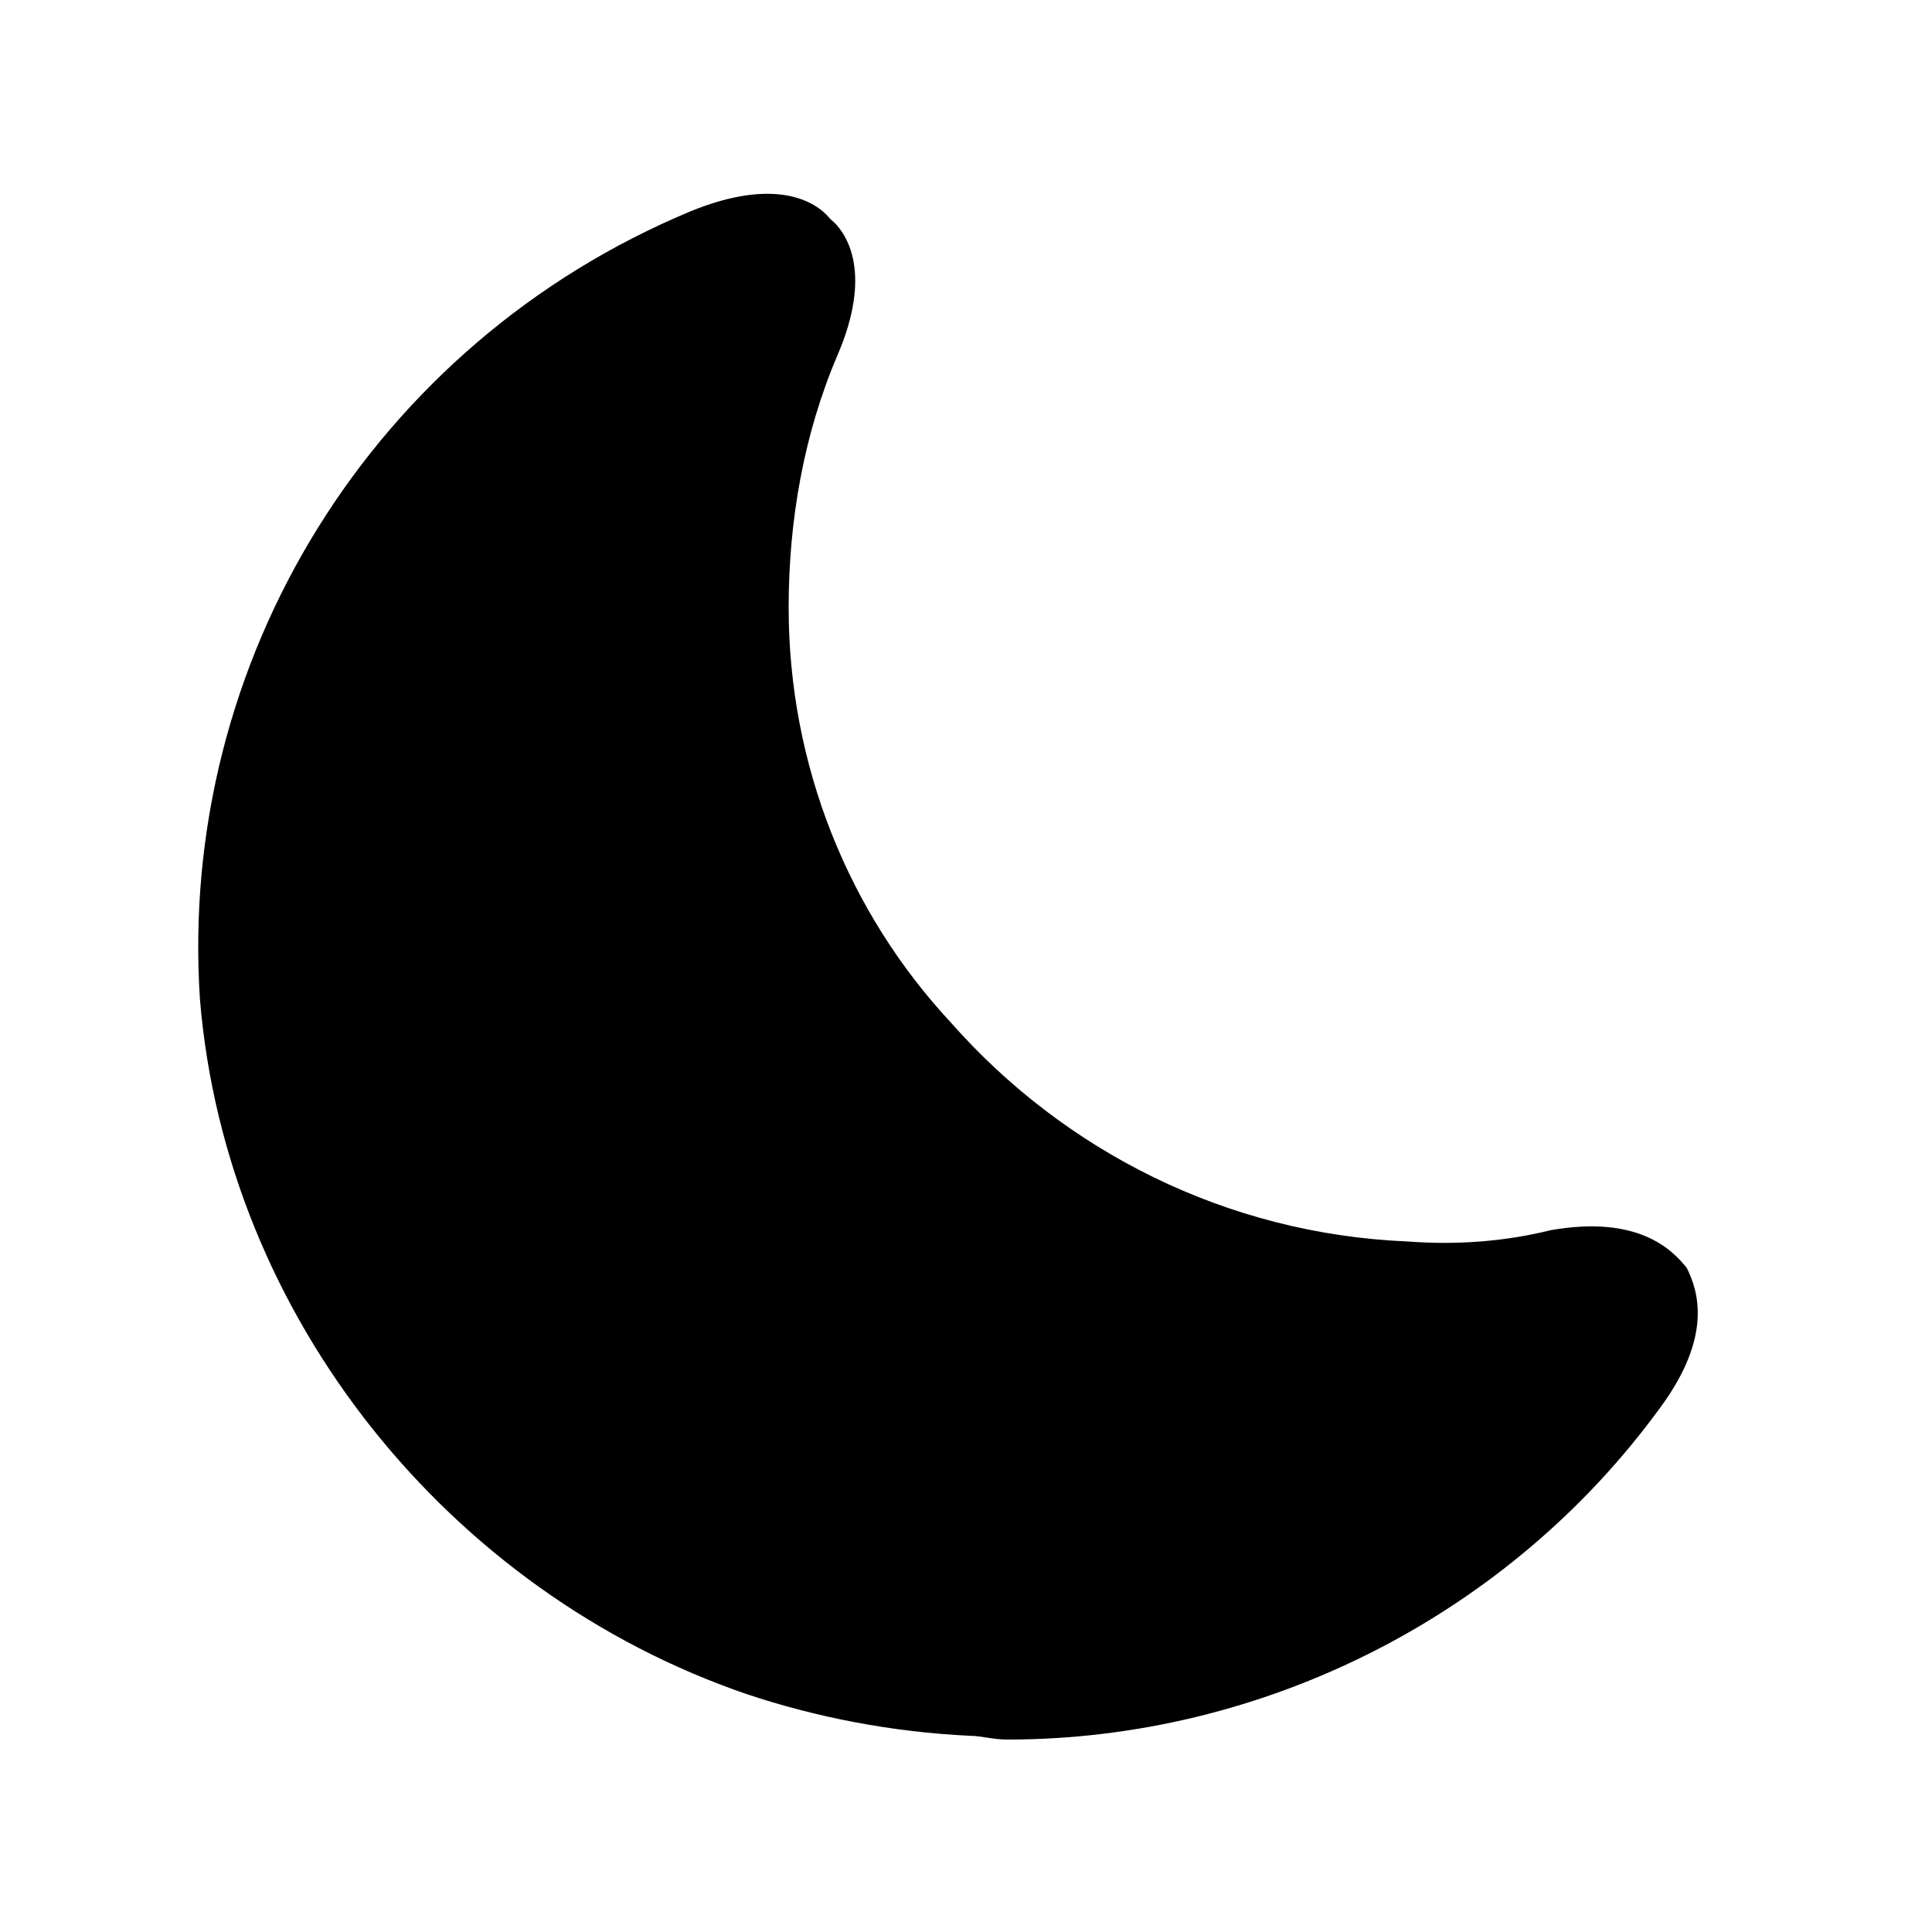
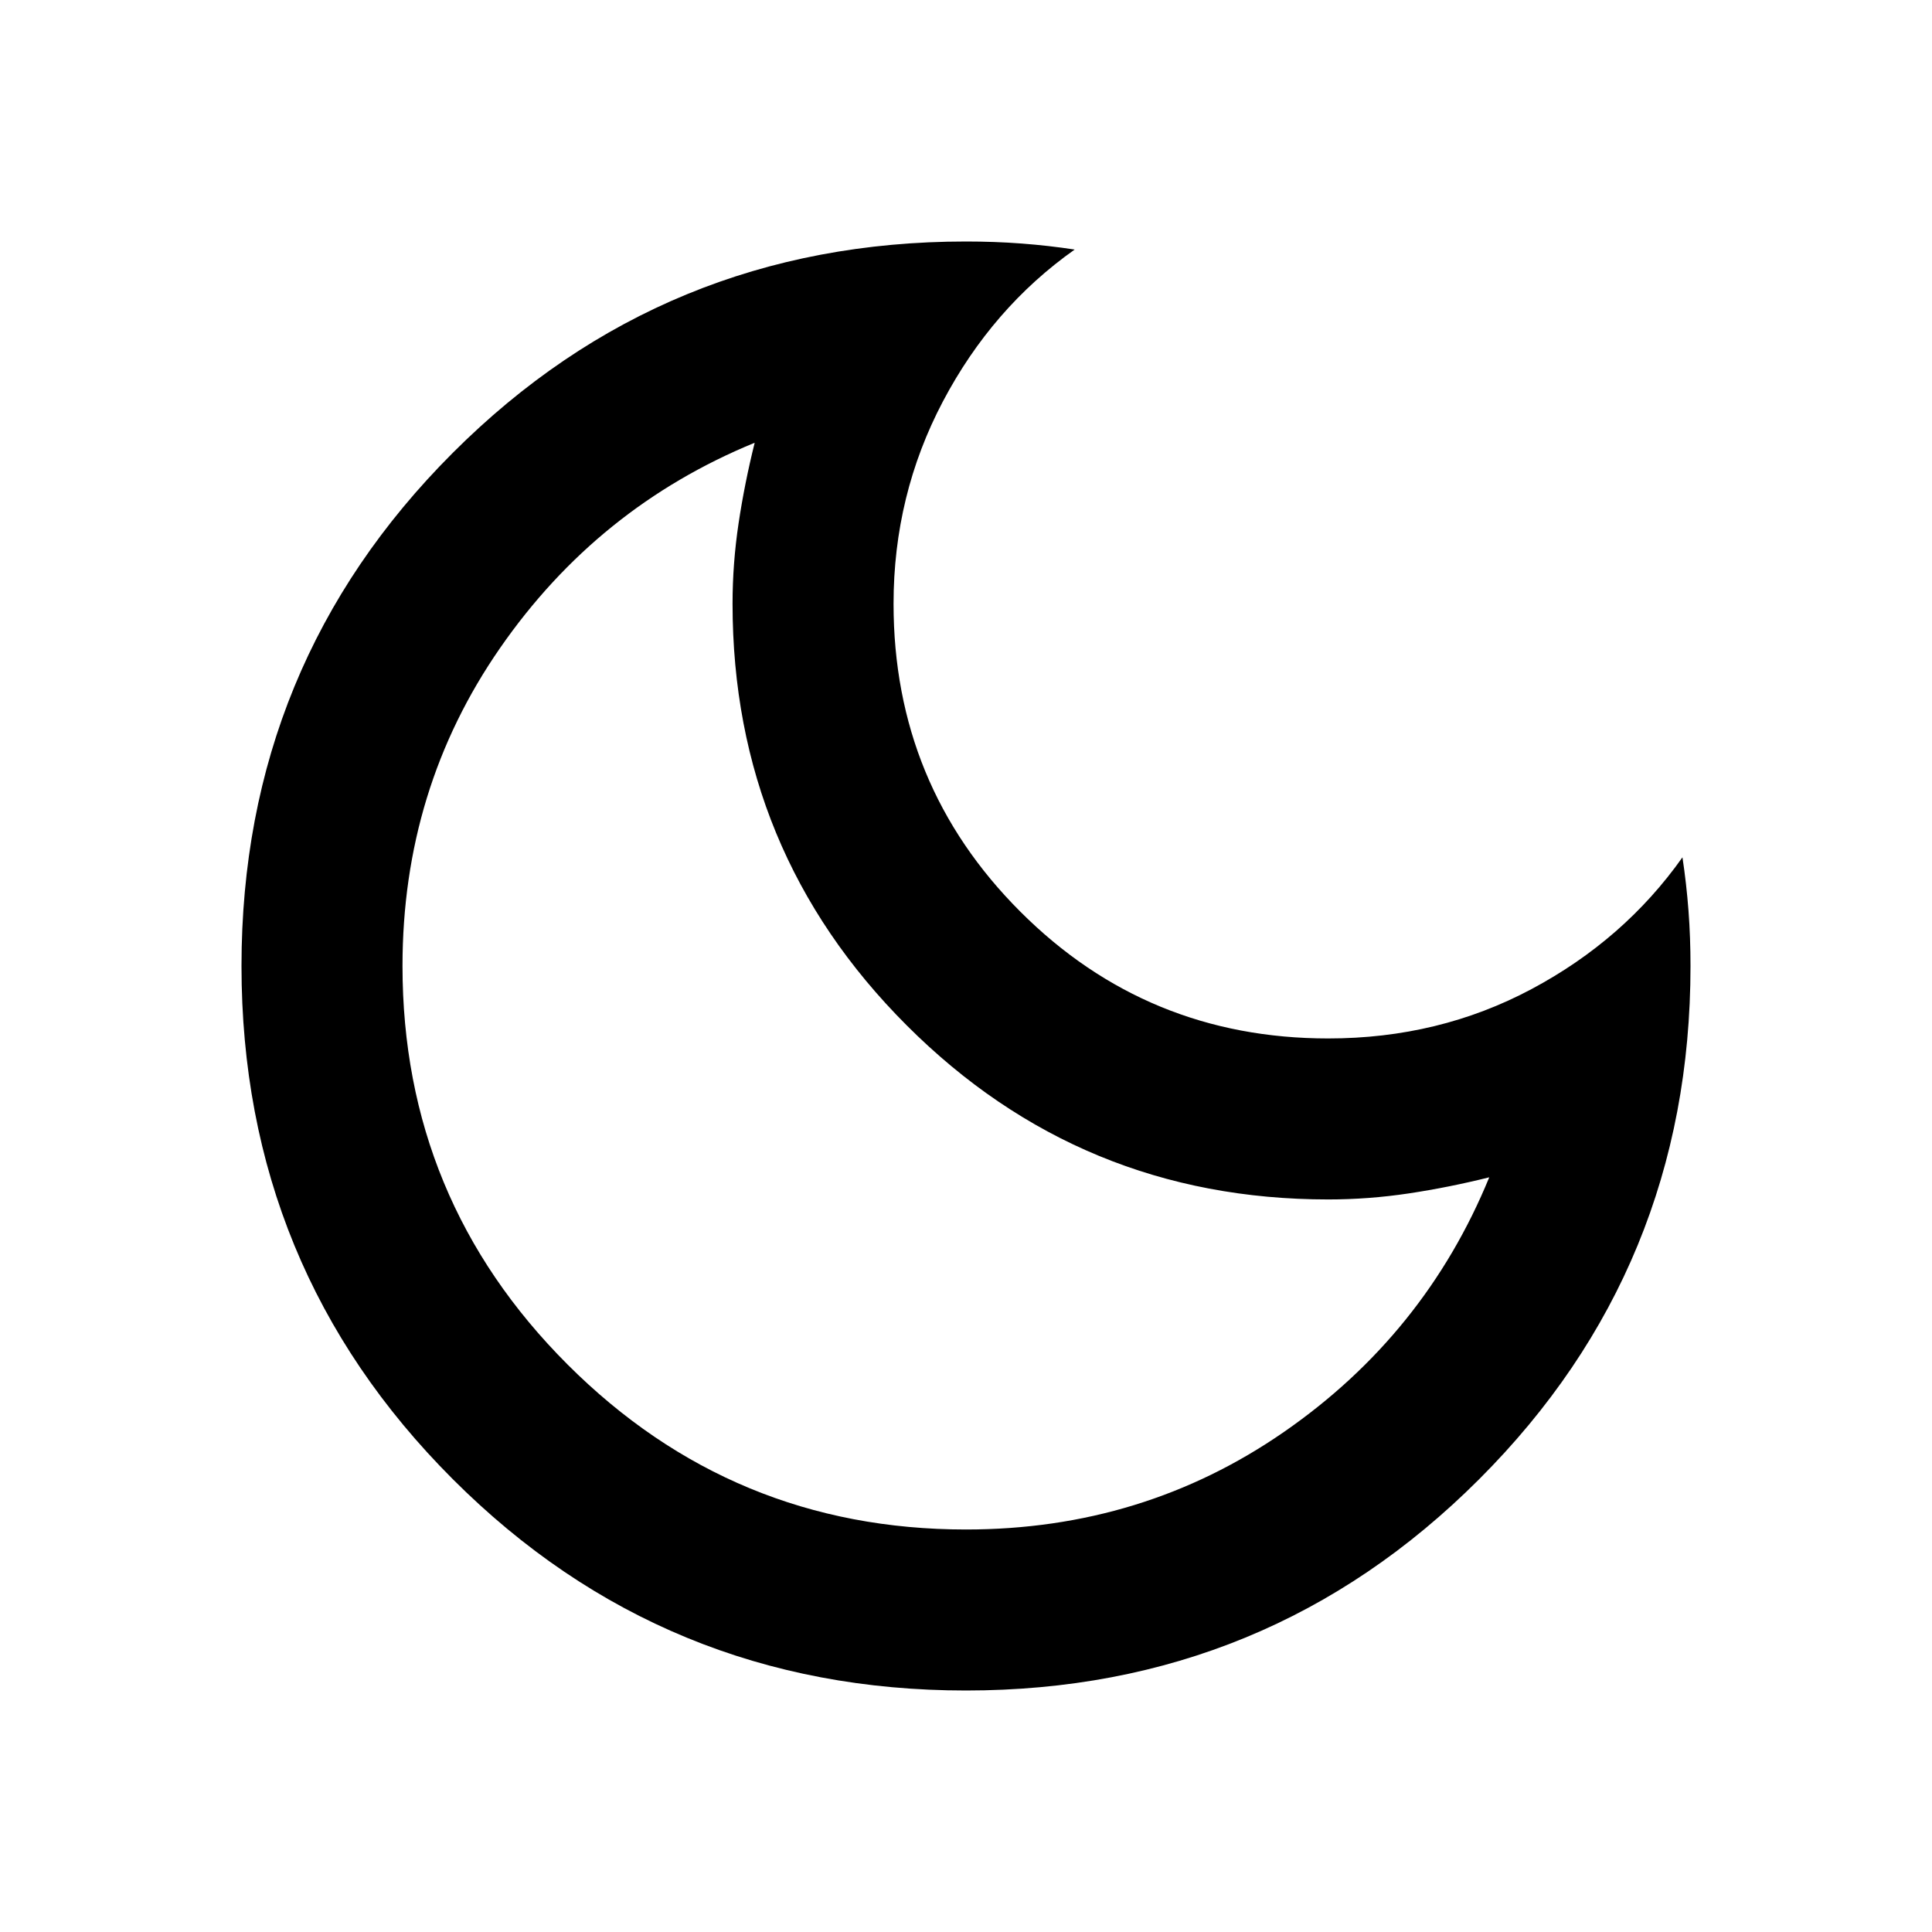
- <svg xmlns="http://www.w3.org/2000/svg" viewBox="0 0 512 512">
-   <path d="m447 336c-4-5-13-14-36-10-12 3-25 4-38 3-48-2-91-24-121-58-27-29-43-68-43-110 0-23 4-46 13-67 9-21 3-32-2-36-4-5-15-11-37-2-84 35-136 119-130 209 7 84 66 157 145 184 18 6 38 10 59 11 3 0 6 1 10 1 68 0 133-33 173-88 14-19 10-31 7-37z" />
+ <svg xmlns="http://www.w3.org/2000/svg" viewBox="0 0 24 24">
+   <path d="m12 21c-2.5 0-4.625-.875-6.375-2.625s-2.625-3.875-2.625-6.375.875-4.625 2.625-6.375 3.875-2.625 6.375-2.625c.233 0 .463.008.688.025s.446.042.662.075c-.683.483-1.229 1.113-1.637 1.887s-.613 1.613-.613 2.513c0 1.5.525 2.775 1.575 3.825s2.325 1.575 3.825 1.575c.917 0 1.758-.204 2.525-.613s1.392-.954 1.875-1.637c.033.217.058.438.075.662s.025.454.025.688c0 2.5-.875 4.625-2.625 6.375s-3.875 2.625-6.375 2.625zm0-2c1.467 0 2.783-.404 3.95-1.212s2.017-1.863 2.55-3.163c-.333.083-.667.15-1 .2s-.667.075-1 .075c-2.05 0-3.796-.721-5.237-2.163-1.442-1.442-2.163-3.188-2.163-5.237 0-.333.025-.667.075-1s.117-.667.2-1c-1.3.533-2.354 1.383-3.163 2.55s-1.212 2.483-1.212 3.95c0 1.933.683 3.583 2.05 4.95s3.017 2.05 4.95 2.05z" />
</svg>
